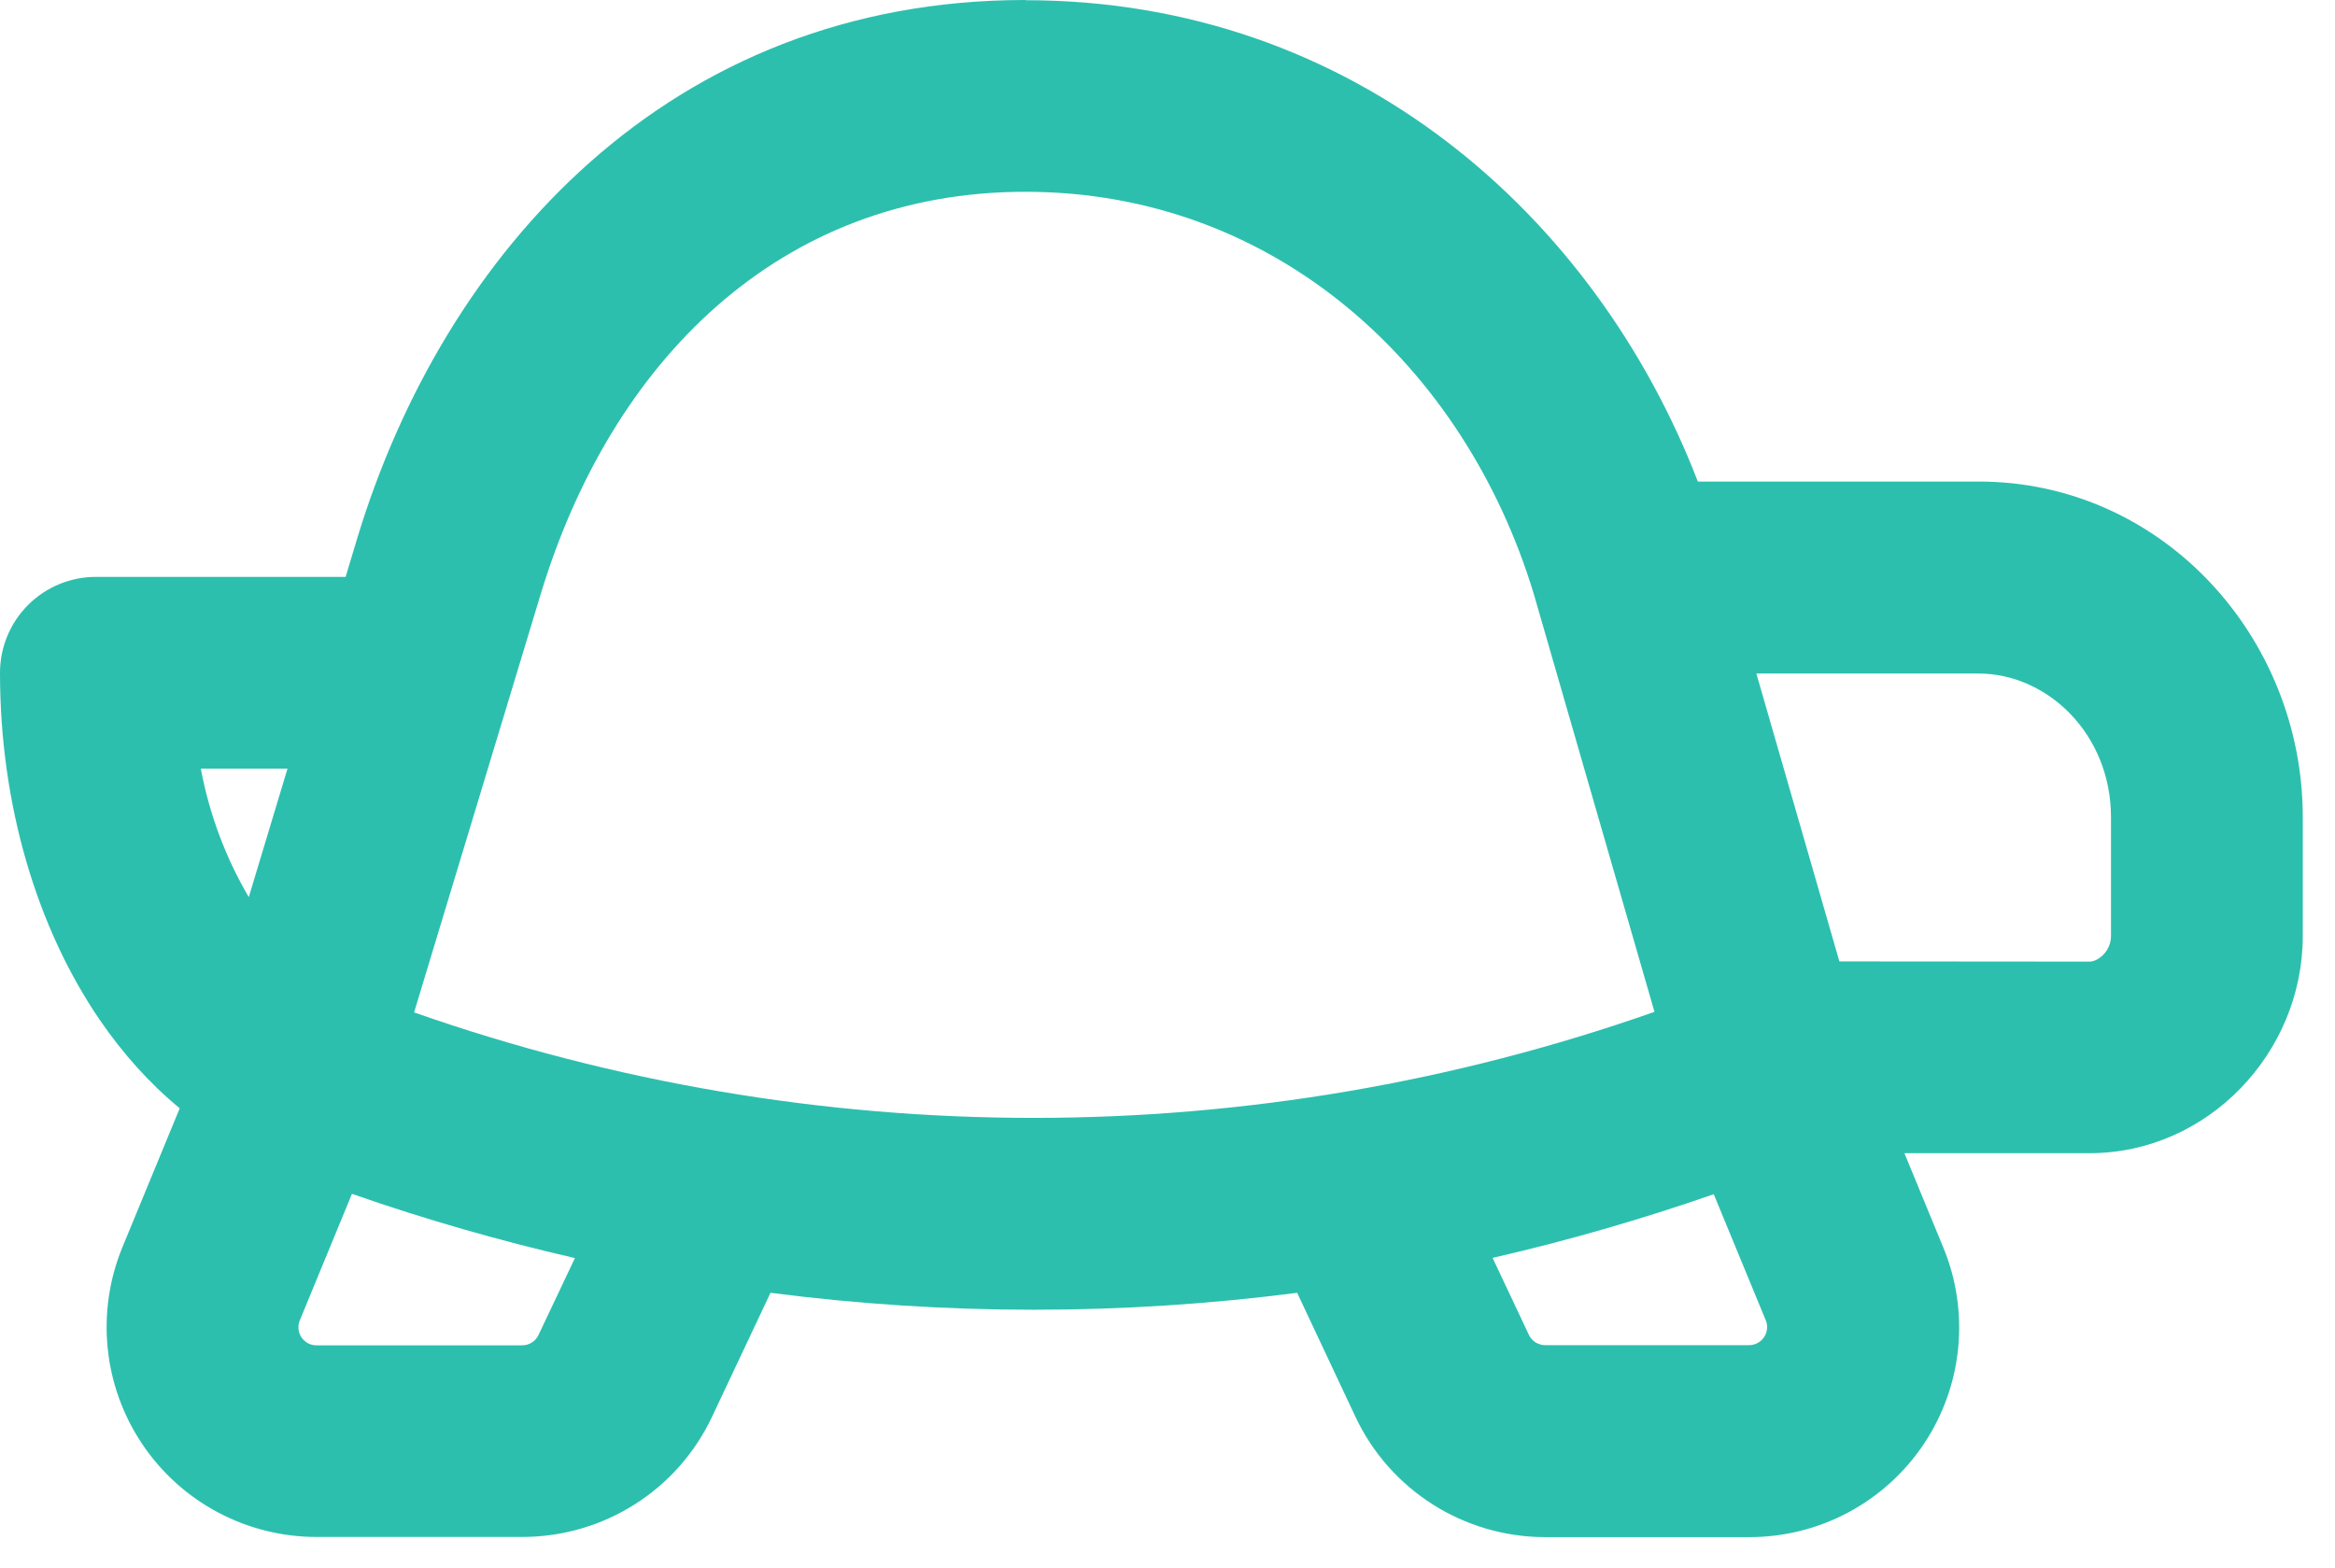
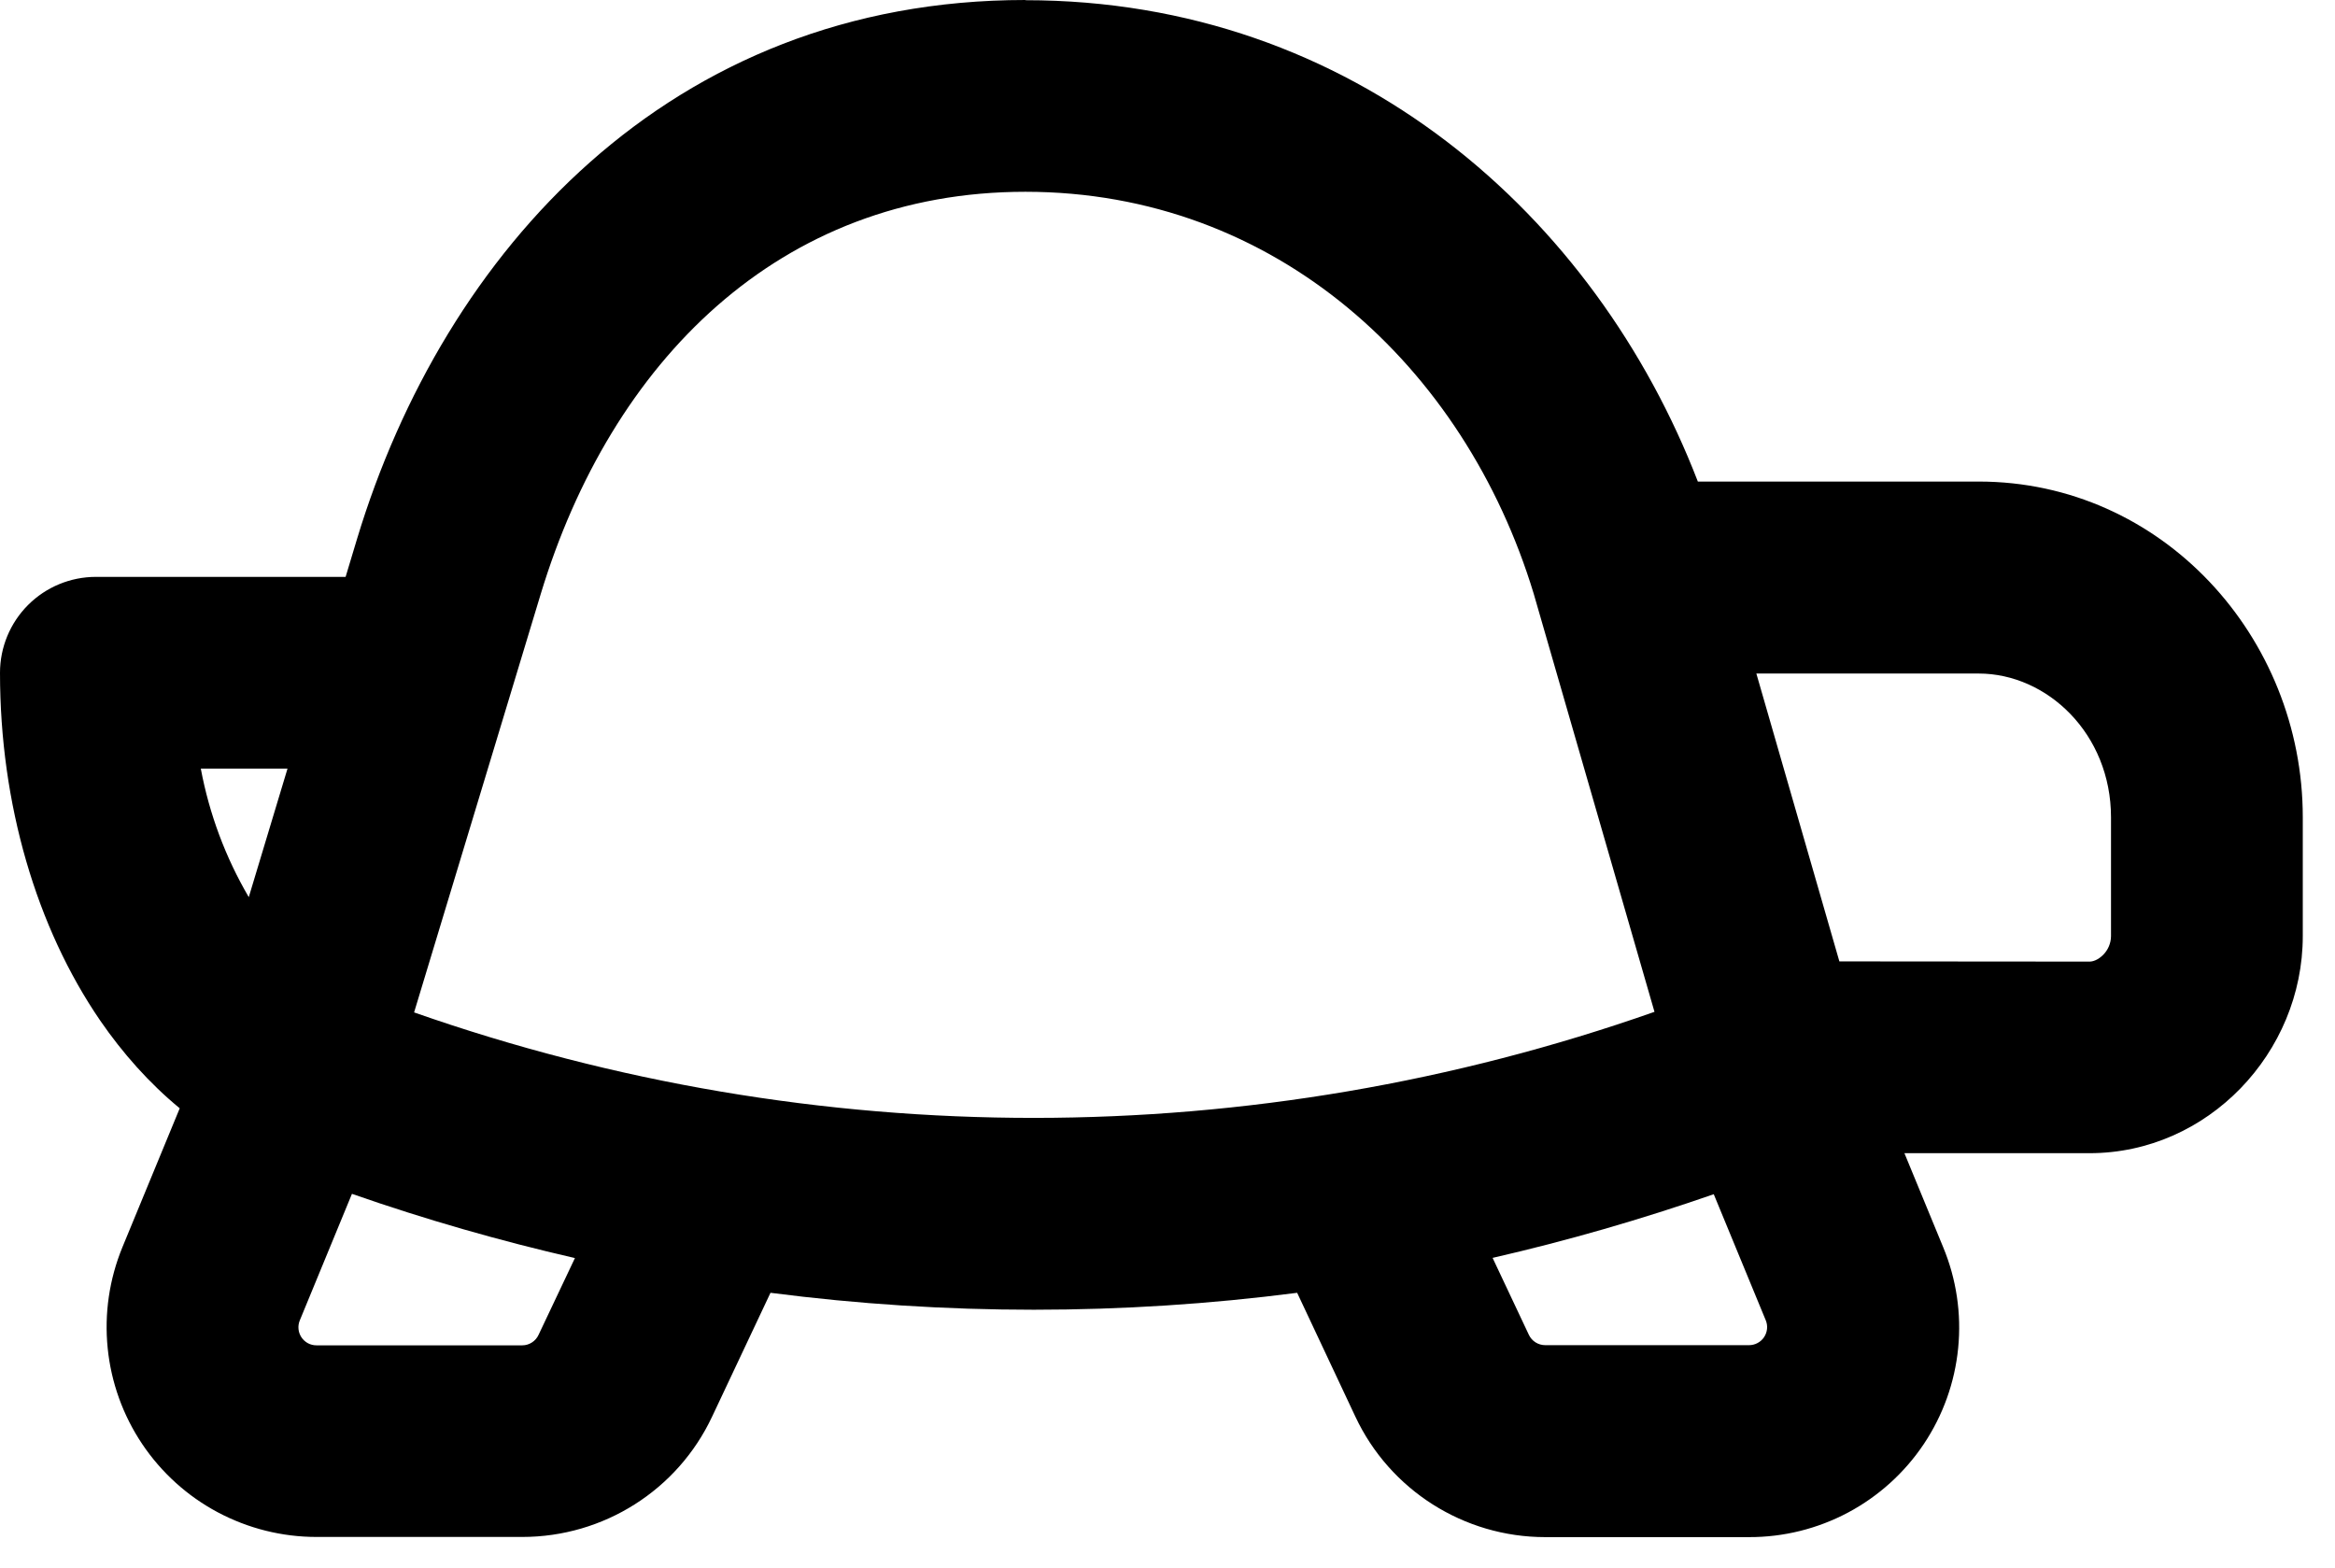
- <svg xmlns="http://www.w3.org/2000/svg" width="70" height="47" viewBox="0 0 70 47" fill="none">
-   <path d="M30.739 0C20.067 0 13.306 7.567 10.707 16.146L10.361 17.296H2.875C2.112 17.296 1.381 17.599 0.842 18.138C0.303 18.677 0 19.409 0 20.171C0 24.11 1.093 27.807 3.002 30.596C3.674 31.573 4.473 32.476 5.388 33.229L3.668 37.398C3.276 38.354 3.124 39.391 3.228 40.419C3.331 41.447 3.686 42.434 4.261 43.292C4.836 44.15 5.614 44.854 6.525 45.34C7.437 45.826 8.454 46.081 9.488 46.081H15.657C18.095 46.081 20.315 44.678 21.35 42.469L23.098 38.761C28.339 39.438 33.646 39.438 38.887 38.761L40.63 42.469C41.664 44.678 43.89 46.086 46.322 46.086H52.434C53.469 46.089 54.489 45.835 55.403 45.349C56.316 44.862 57.096 44.157 57.672 43.297C58.247 42.437 58.602 41.448 58.703 40.418C58.805 39.388 58.65 38.348 58.253 37.392L57.092 34.575H62.641C66.188 34.575 69.034 31.562 69.034 28.066V24.501C69.034 19.096 64.814 14.438 59.317 14.438H50.899C47.828 6.474 40.589 0.006 30.739 0.006V0ZM55.142 28.825L52.653 20.194H59.317C61.37 20.194 63.285 22 63.285 24.506V28.072C63.282 28.281 63.197 28.481 63.049 28.629C62.888 28.79 62.733 28.831 62.641 28.831L55.142 28.825ZM51.376 35.805L52.934 39.583C52.969 39.665 52.982 39.755 52.973 39.843C52.964 39.932 52.934 40.017 52.884 40.091C52.835 40.165 52.768 40.225 52.689 40.267C52.611 40.309 52.523 40.331 52.434 40.331H46.328C46.224 40.331 46.123 40.303 46.035 40.248C45.947 40.193 45.877 40.114 45.833 40.02L44.746 37.714C46.977 37.203 49.191 36.564 51.376 35.805ZM17.238 37.714L16.146 40.02C16.103 40.114 16.034 40.194 15.948 40.249C15.861 40.306 15.76 40.336 15.657 40.336H9.488C9.399 40.336 9.311 40.315 9.232 40.273C9.154 40.231 9.087 40.17 9.037 40.096C8.988 40.022 8.957 39.937 8.949 39.849C8.94 39.76 8.953 39.671 8.987 39.589L10.551 35.794C12.754 36.564 14.985 37.203 17.238 37.72V37.714ZM8.619 23.046L7.458 26.898C6.76 25.707 6.274 24.404 6.02 23.046H8.619ZM16.209 17.814C18.32 10.85 23.357 5.75 30.739 5.75C38.237 5.75 43.907 10.982 45.977 17.796L49.599 30.337C37.567 34.571 24.451 34.577 12.414 30.354L16.209 17.814Z" fill="#2CBFAE" />
+ <svg xmlns="http://www.w3.org/2000/svg" width="70" height="47" viewBox="0 0 70 47">
+   <path d="M30.739 0C20.067 0 13.306 7.567 10.707 16.146L10.361 17.296H2.875C2.112 17.296 1.381 17.599 0.842 18.138C0.303 18.677 0 19.409 0 20.171C0 24.11 1.093 27.807 3.002 30.596C3.674 31.573 4.473 32.476 5.388 33.229L3.668 37.398C3.276 38.354 3.124 39.391 3.228 40.419C3.331 41.447 3.686 42.434 4.261 43.292C4.836 44.15 5.614 44.854 6.525 45.34C7.437 45.826 8.454 46.081 9.488 46.081H15.657C18.095 46.081 20.315 44.678 21.35 42.469L23.098 38.761C28.339 39.438 33.646 39.438 38.887 38.761L40.63 42.469C41.664 44.678 43.89 46.086 46.322 46.086H52.434C53.469 46.089 54.489 45.835 55.403 45.349C56.316 44.862 57.096 44.157 57.672 43.297C58.247 42.437 58.602 41.448 58.703 40.418C58.805 39.388 58.65 38.348 58.253 37.392L57.092 34.575H62.641C66.188 34.575 69.034 31.562 69.034 28.066V24.501C69.034 19.096 64.814 14.438 59.317 14.438H50.899C47.828 6.474 40.589 0.006 30.739 0.006V0ZM55.142 28.825L52.653 20.194H59.317C61.37 20.194 63.285 22 63.285 24.506V28.072C63.282 28.281 63.197 28.481 63.049 28.629C62.888 28.79 62.733 28.831 62.641 28.831L55.142 28.825ZM51.376 35.805L52.934 39.583C52.969 39.665 52.982 39.755 52.973 39.843C52.964 39.932 52.934 40.017 52.884 40.091C52.835 40.165 52.768 40.225 52.689 40.267C52.611 40.309 52.523 40.331 52.434 40.331H46.328C46.224 40.331 46.123 40.303 46.035 40.248C45.947 40.193 45.877 40.114 45.833 40.02L44.746 37.714C46.977 37.203 49.191 36.564 51.376 35.805ZM17.238 37.714L16.146 40.02C16.103 40.114 16.034 40.194 15.948 40.249C15.861 40.306 15.76 40.336 15.657 40.336H9.488C9.399 40.336 9.311 40.315 9.232 40.273C9.154 40.231 9.087 40.17 9.037 40.096C8.988 40.022 8.957 39.937 8.949 39.849C8.94 39.76 8.953 39.671 8.987 39.589L10.551 35.794C12.754 36.564 14.985 37.203 17.238 37.72V37.714ZM8.619 23.046L7.458 26.898C6.76 25.707 6.274 24.404 6.02 23.046H8.619ZM16.209 17.814C18.32 10.85 23.357 5.75 30.739 5.75C38.237 5.75 43.907 10.982 45.977 17.796L49.599 30.337C37.567 34.571 24.451 34.577 12.414 30.354L16.209 17.814Z" />
</svg>
